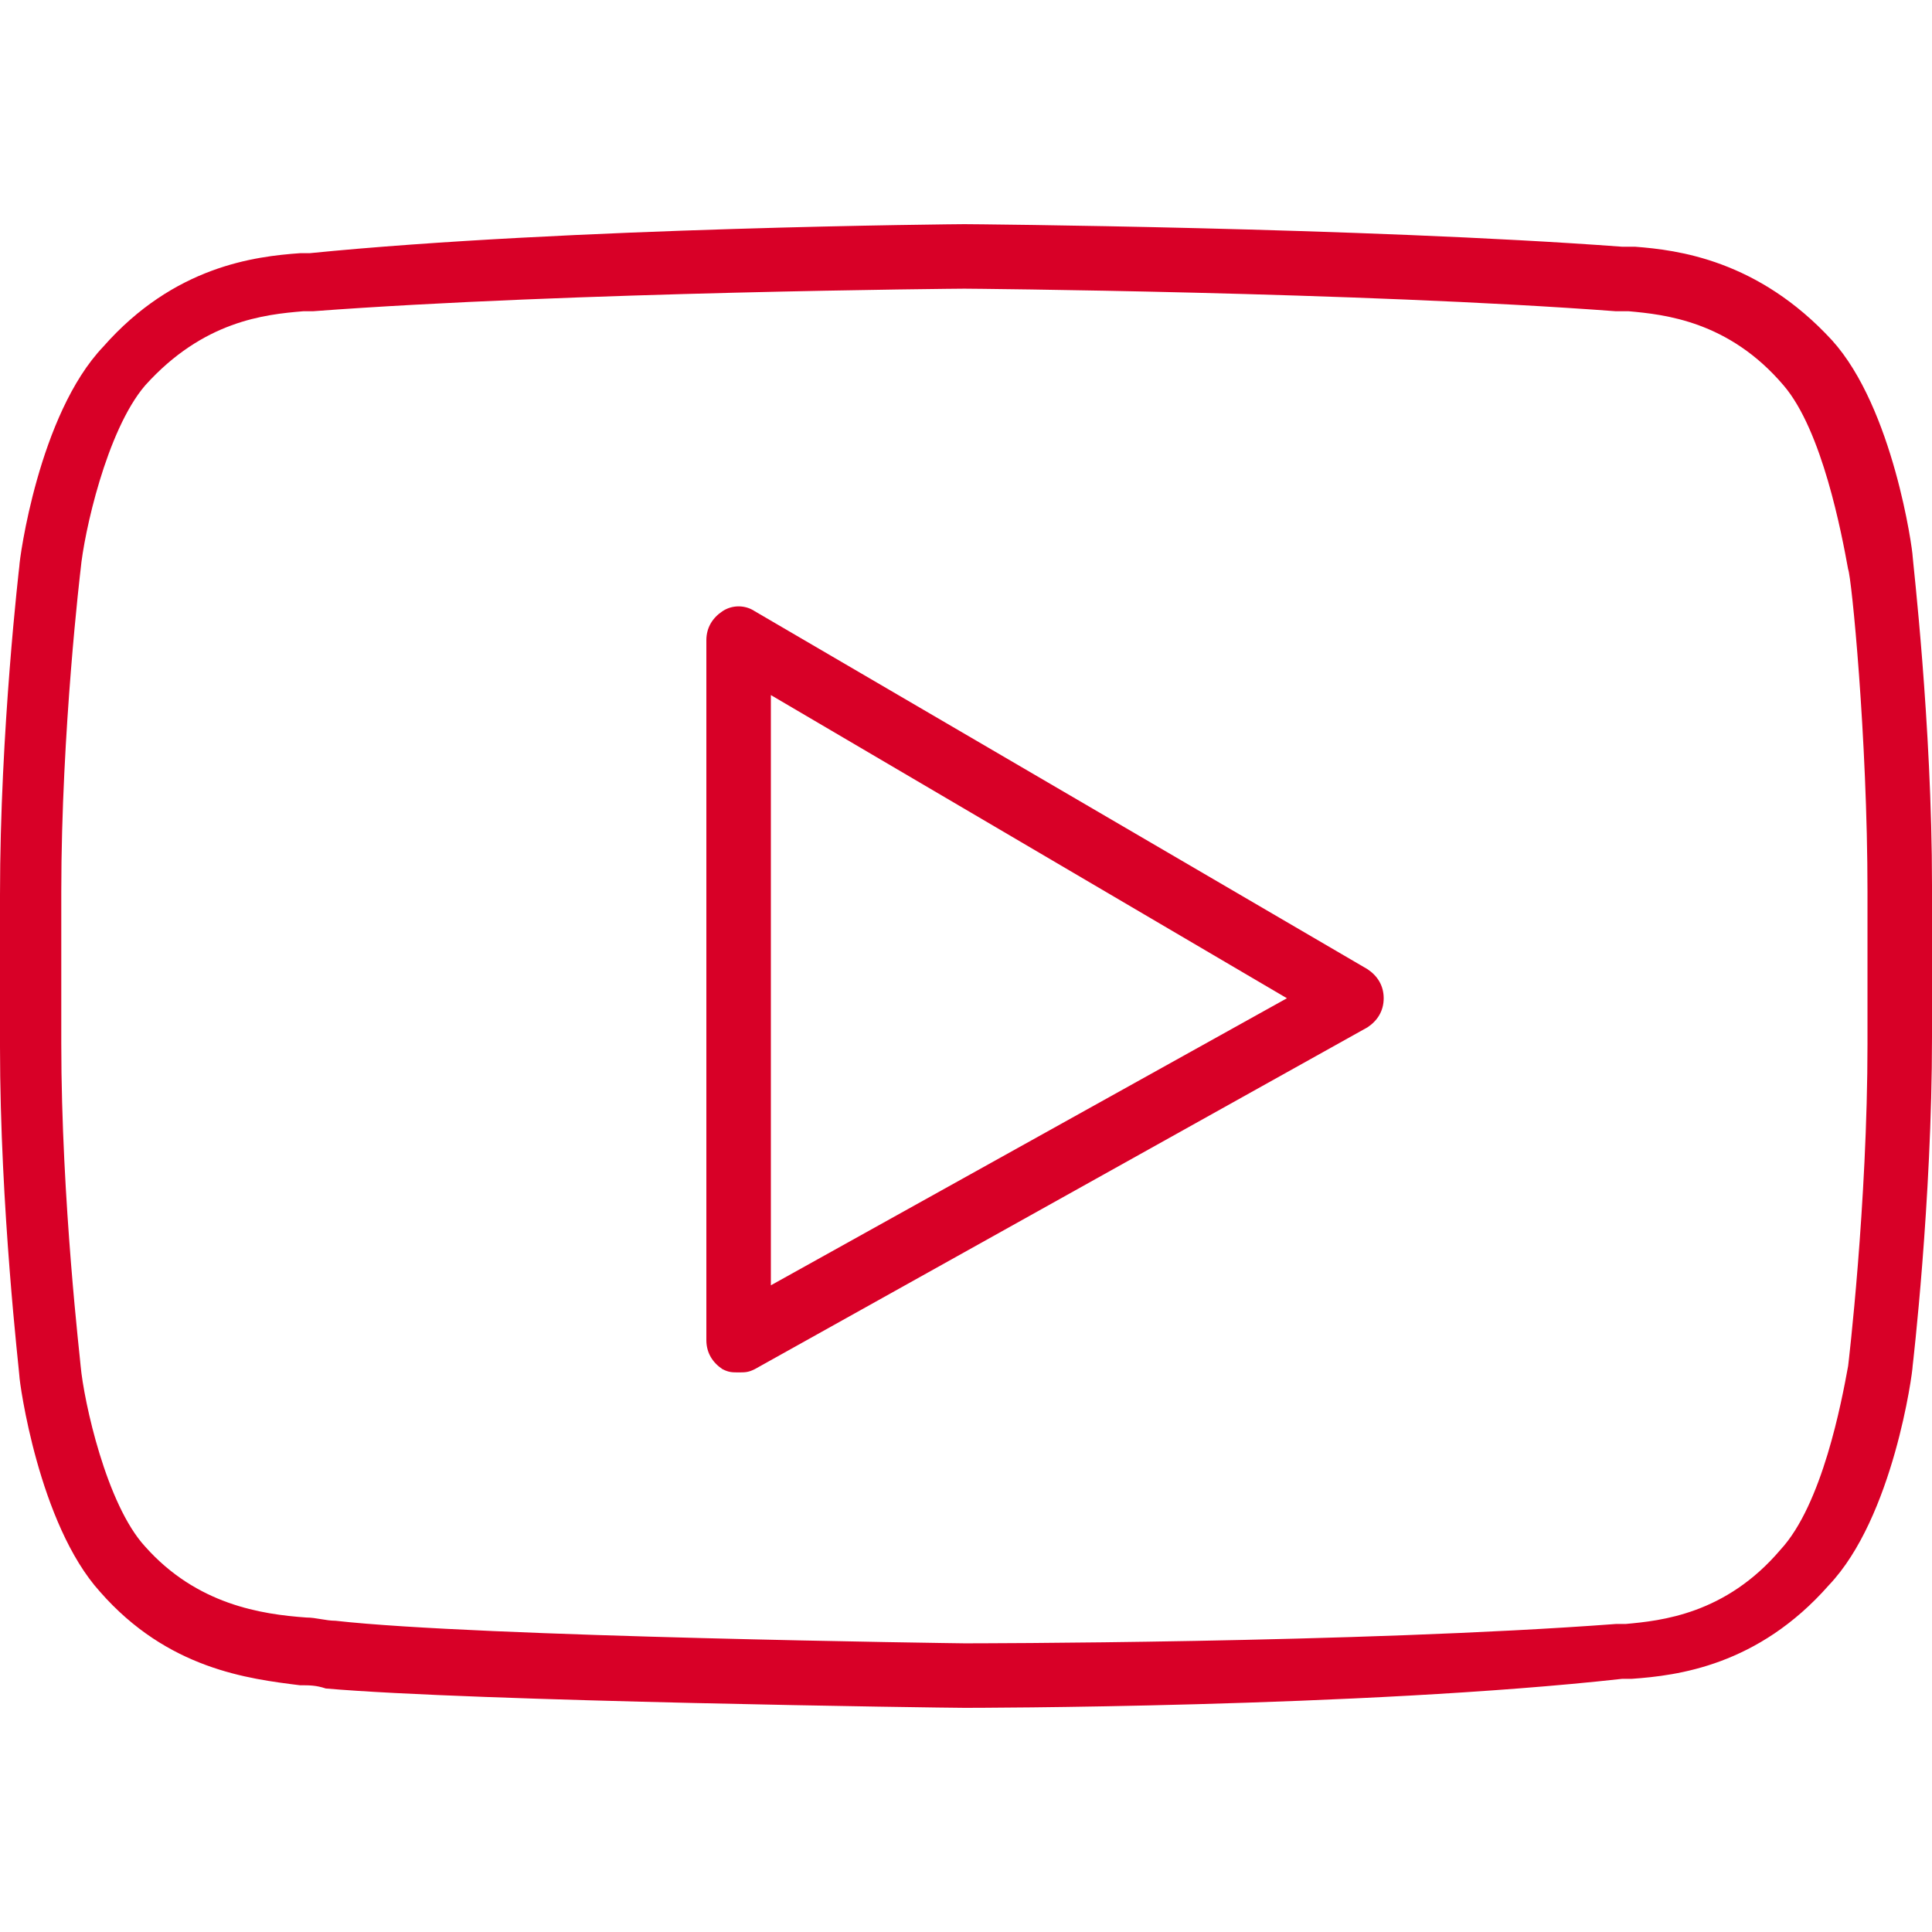
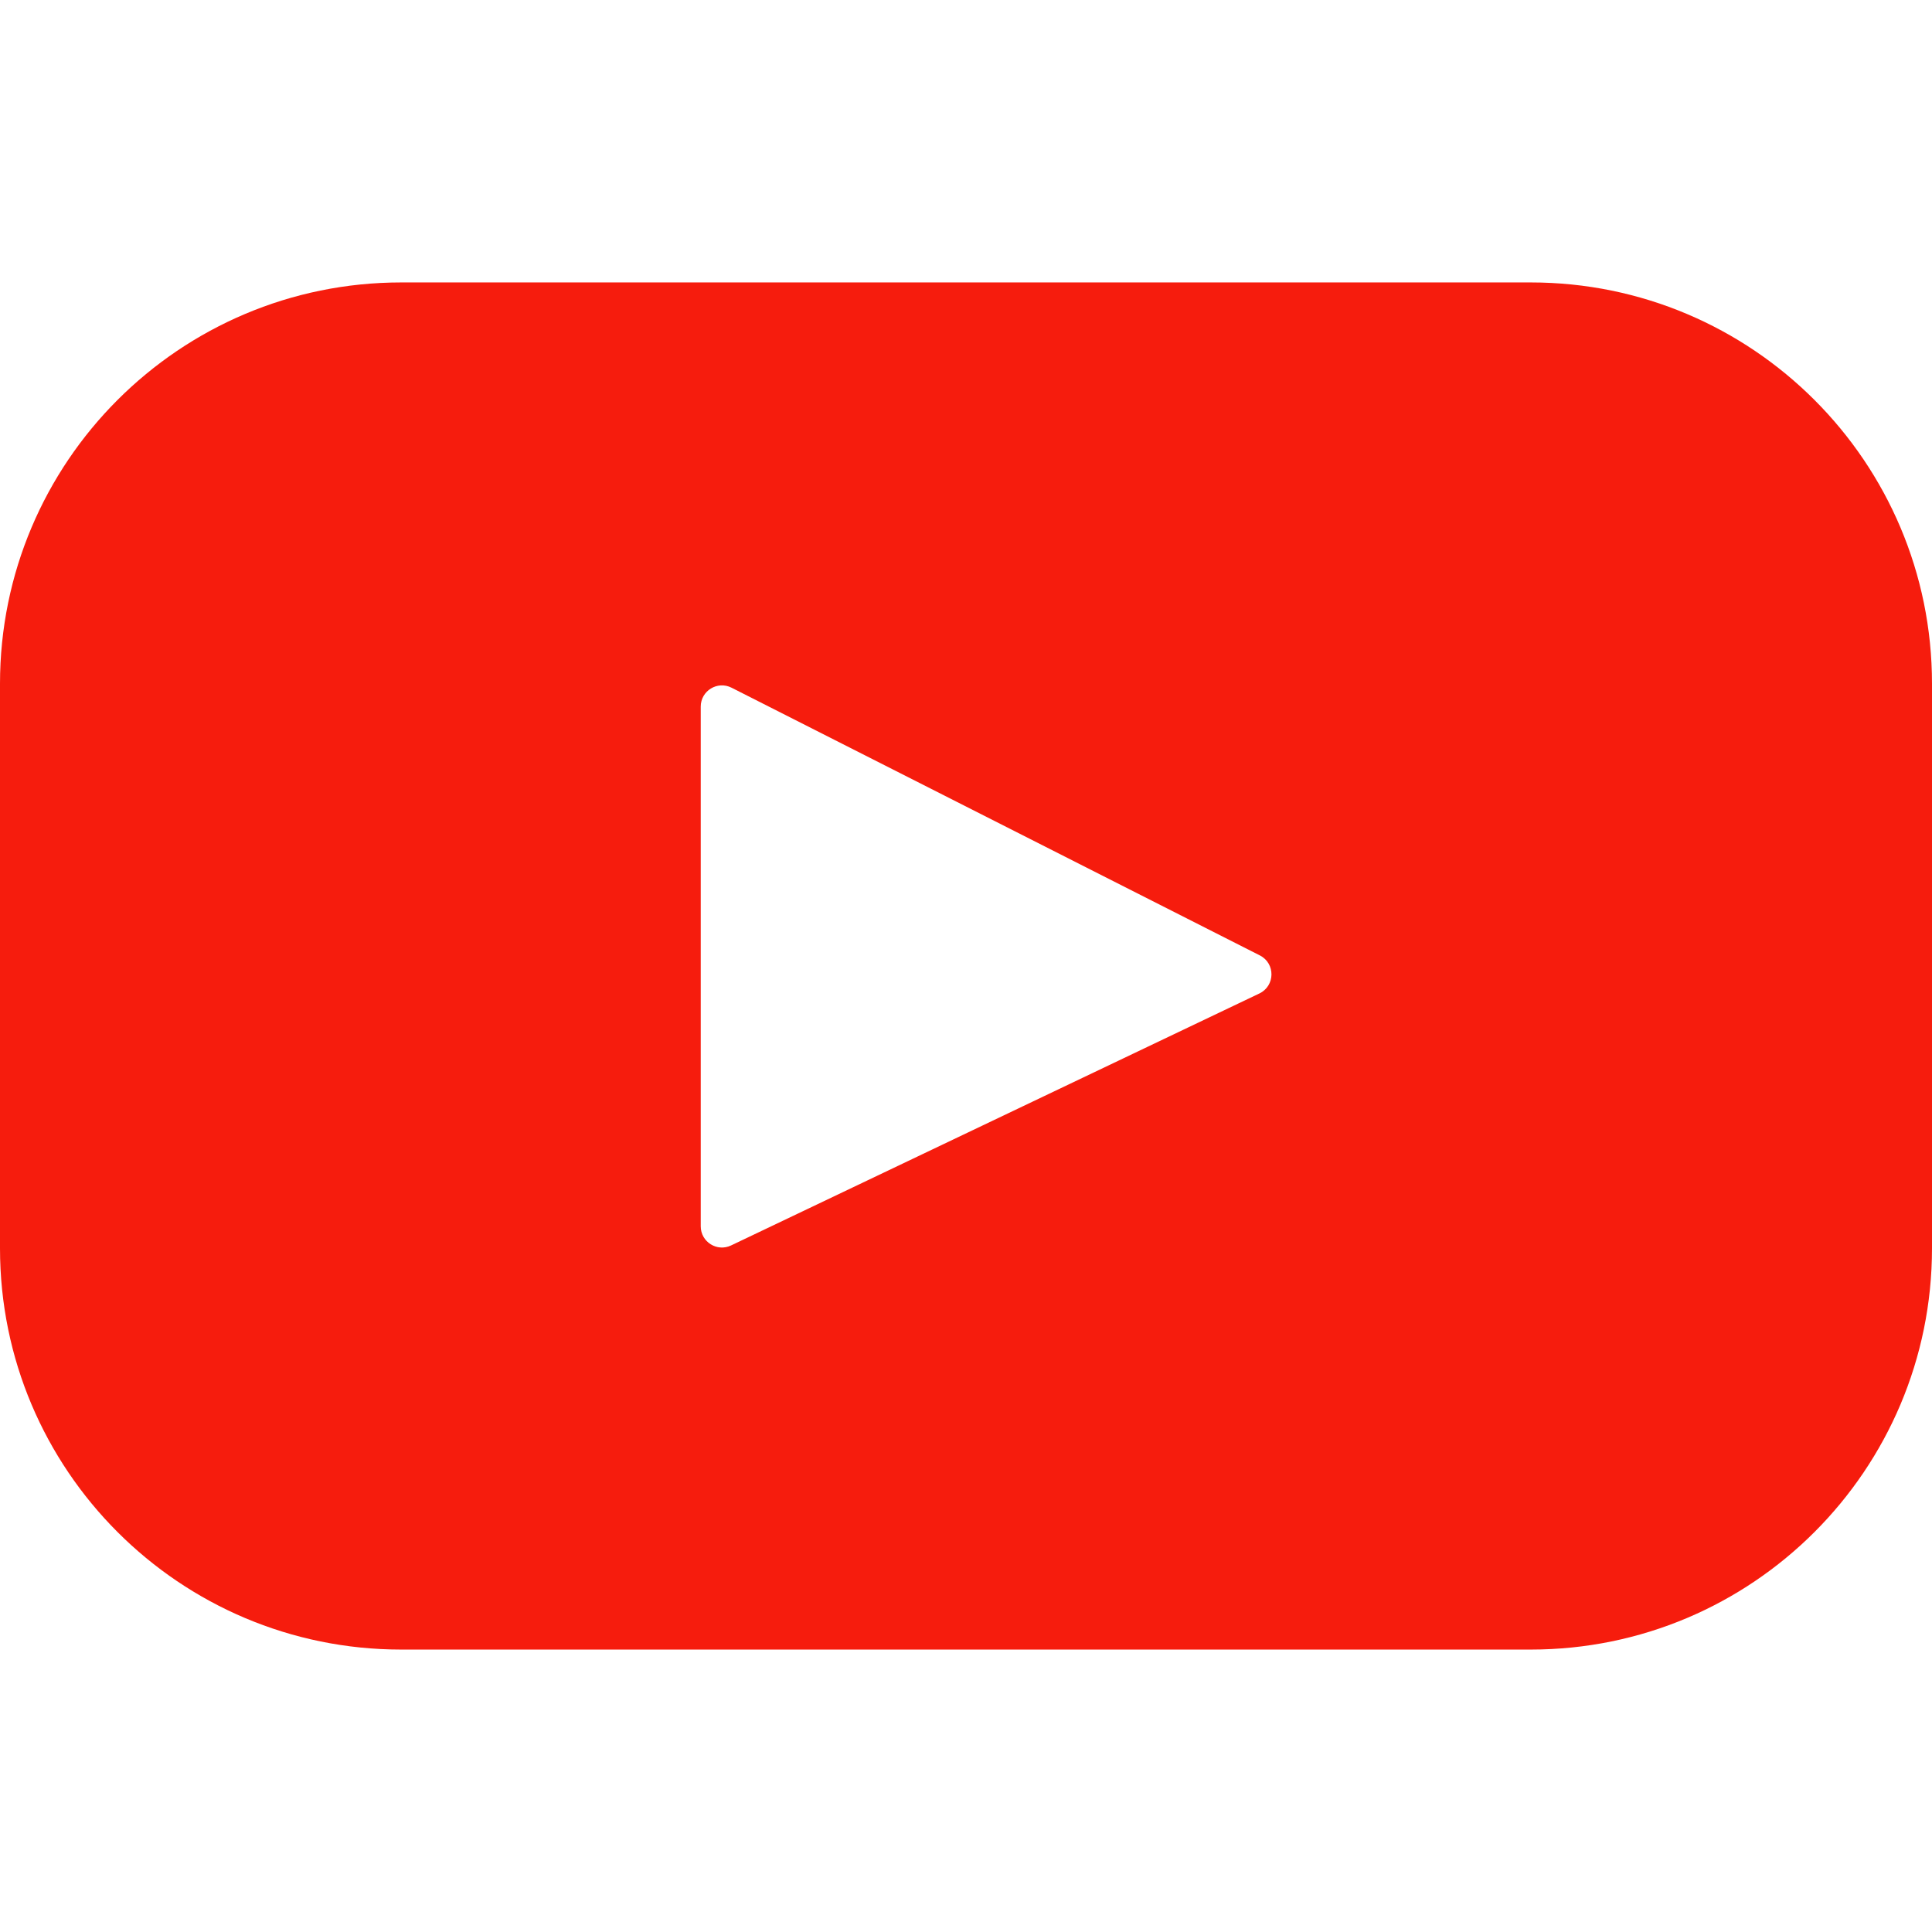
- <svg xmlns="http://www.w3.org/2000/svg" version="1.1" id="Layer_1" x="0px" y="0px" viewBox="0 0 511.147 511.147" style="enable-background:new 0 0 511.147 511.147;" xml:space="preserve" width="512px" height="512px">
-   <g transform="translate(1 1)">
-     <g>
-       <g>
-         <path d="M505.027,146.2c0-1.707-5.12-39.253-21.333-57.173c-19.627-21.333-40.96-23.893-52.053-24.747h-3.413     c-69.12-5.12-172.373-5.973-174.08-5.973c-0.853,0-104.96,0.853-173.227,7.68h-2.56C66.413,66.84,45.08,69.4,26.307,90.733     C9.24,108.653,4.12,147.053,4.12,148.76c0,0-5.12,43.52-5.12,87.04v40.107c0,42.667,5.12,86.187,5.12,87.04     c0,1.707,5.12,39.253,21.333,57.173c17.92,20.48,39.253,23.04,52.907,24.747c2.56,0,4.267,0,6.827,0.853     c39.253,3.413,163.84,5.12,168.96,5.12c0.853,0,104.96,0,174.08-7.68h2.56c11.947-0.853,33.28-3.413,52.053-24.747     c17.067-17.92,22.187-56.32,22.187-58.027c0,0,5.12-43.52,5.12-87.04V233.24C510.147,190.573,505.027,147.053,505.027,146.2z      M493.08,275.053c0,42.667-5.12,85.333-5.12,85.333c-1.707,9.387-6.827,36.693-17.92,48.64     c-14.507,17.067-31.573,18.773-40.96,19.627h-2.56c-68.267,5.12-171.52,5.12-172.373,5.12s-128.853-1.707-166.4-5.973     c-2.56,0-5.12-0.853-7.68-0.853c-11.947-0.853-29.013-3.413-42.667-18.773c-10.24-11.093-16.213-38.4-17.067-47.787     c0-0.853-5.12-43.52-5.12-85.333v-40.107c0-42.667,5.12-85.333,5.12-85.333c0.853-9.387,6.827-36.693,17.067-48.64     C52.76,83.907,68.973,82.2,79.213,81.347h2.56c68.267-5.12,171.52-5.973,172.373-5.973s104.107,0.853,172.373,5.973h3.413     c9.387,0.853,26.453,2.56,40.96,19.627c10.24,11.947,15.36,39.253,17.067,48.64c0.853,1.707,5.12,44.373,5.12,85.333V275.053z" fill="#D80027" />
-         <path d="M360.813,255.427l-162.133-94.72c-2.56-1.707-5.973-1.707-8.533,0s-4.267,4.267-4.267,7.68V353.56     c0,3.413,1.707,5.973,4.267,7.68c1.707,0.853,2.56,0.853,4.267,0.853s2.56,0,4.267-0.853l162.133-90.453     c2.56-1.707,4.267-4.267,4.267-7.68S363.373,257.133,360.813,255.427z M202.947,339.053v-156.16l136.533,80.213L202.947,339.053z     " fill="#D80027" />
-       </g>
-     </g>
+ <svg xmlns="http://www.w3.org/2000/svg" version="1.1" id="Layer_1" x="0px" y="0px" viewBox="0 0 461.001 461.001" style="enable-background:new 0 0 461.001 461.001;" xml:space="preserve">
+   <g>
+     <path style="fill:#F61C0D;" d="M365.257,67.393H95.744C42.866,67.393,0,110.259,0,163.137v134.728   c0,52.878,42.866,95.744,95.744,95.744h269.513c52.878,0,95.744-42.866,95.744-95.744V163.137   C461.001,110.259,418.135,67.393,365.257,67.393z M300.506,237.056l-126.06,60.123c-3.359,1.602-7.239-0.847-7.239-4.568V168.607   c0-3.774,3.982-6.22,7.348-4.514l126.06,63.881C304.363,229.873,304.298,235.248,300.506,237.056z" />
  </g>
  <g>
</g>
  <g>
</g>
  <g>
</g>
  <g>
</g>
  <g>
</g>
  <g>
</g>
  <g>
</g>
  <g>
</g>
  <g>
</g>
  <g>
</g>
  <g>
</g>
  <g>
</g>
  <g>
</g>
  <g>
</g>
  <g>
</g>
</svg>
